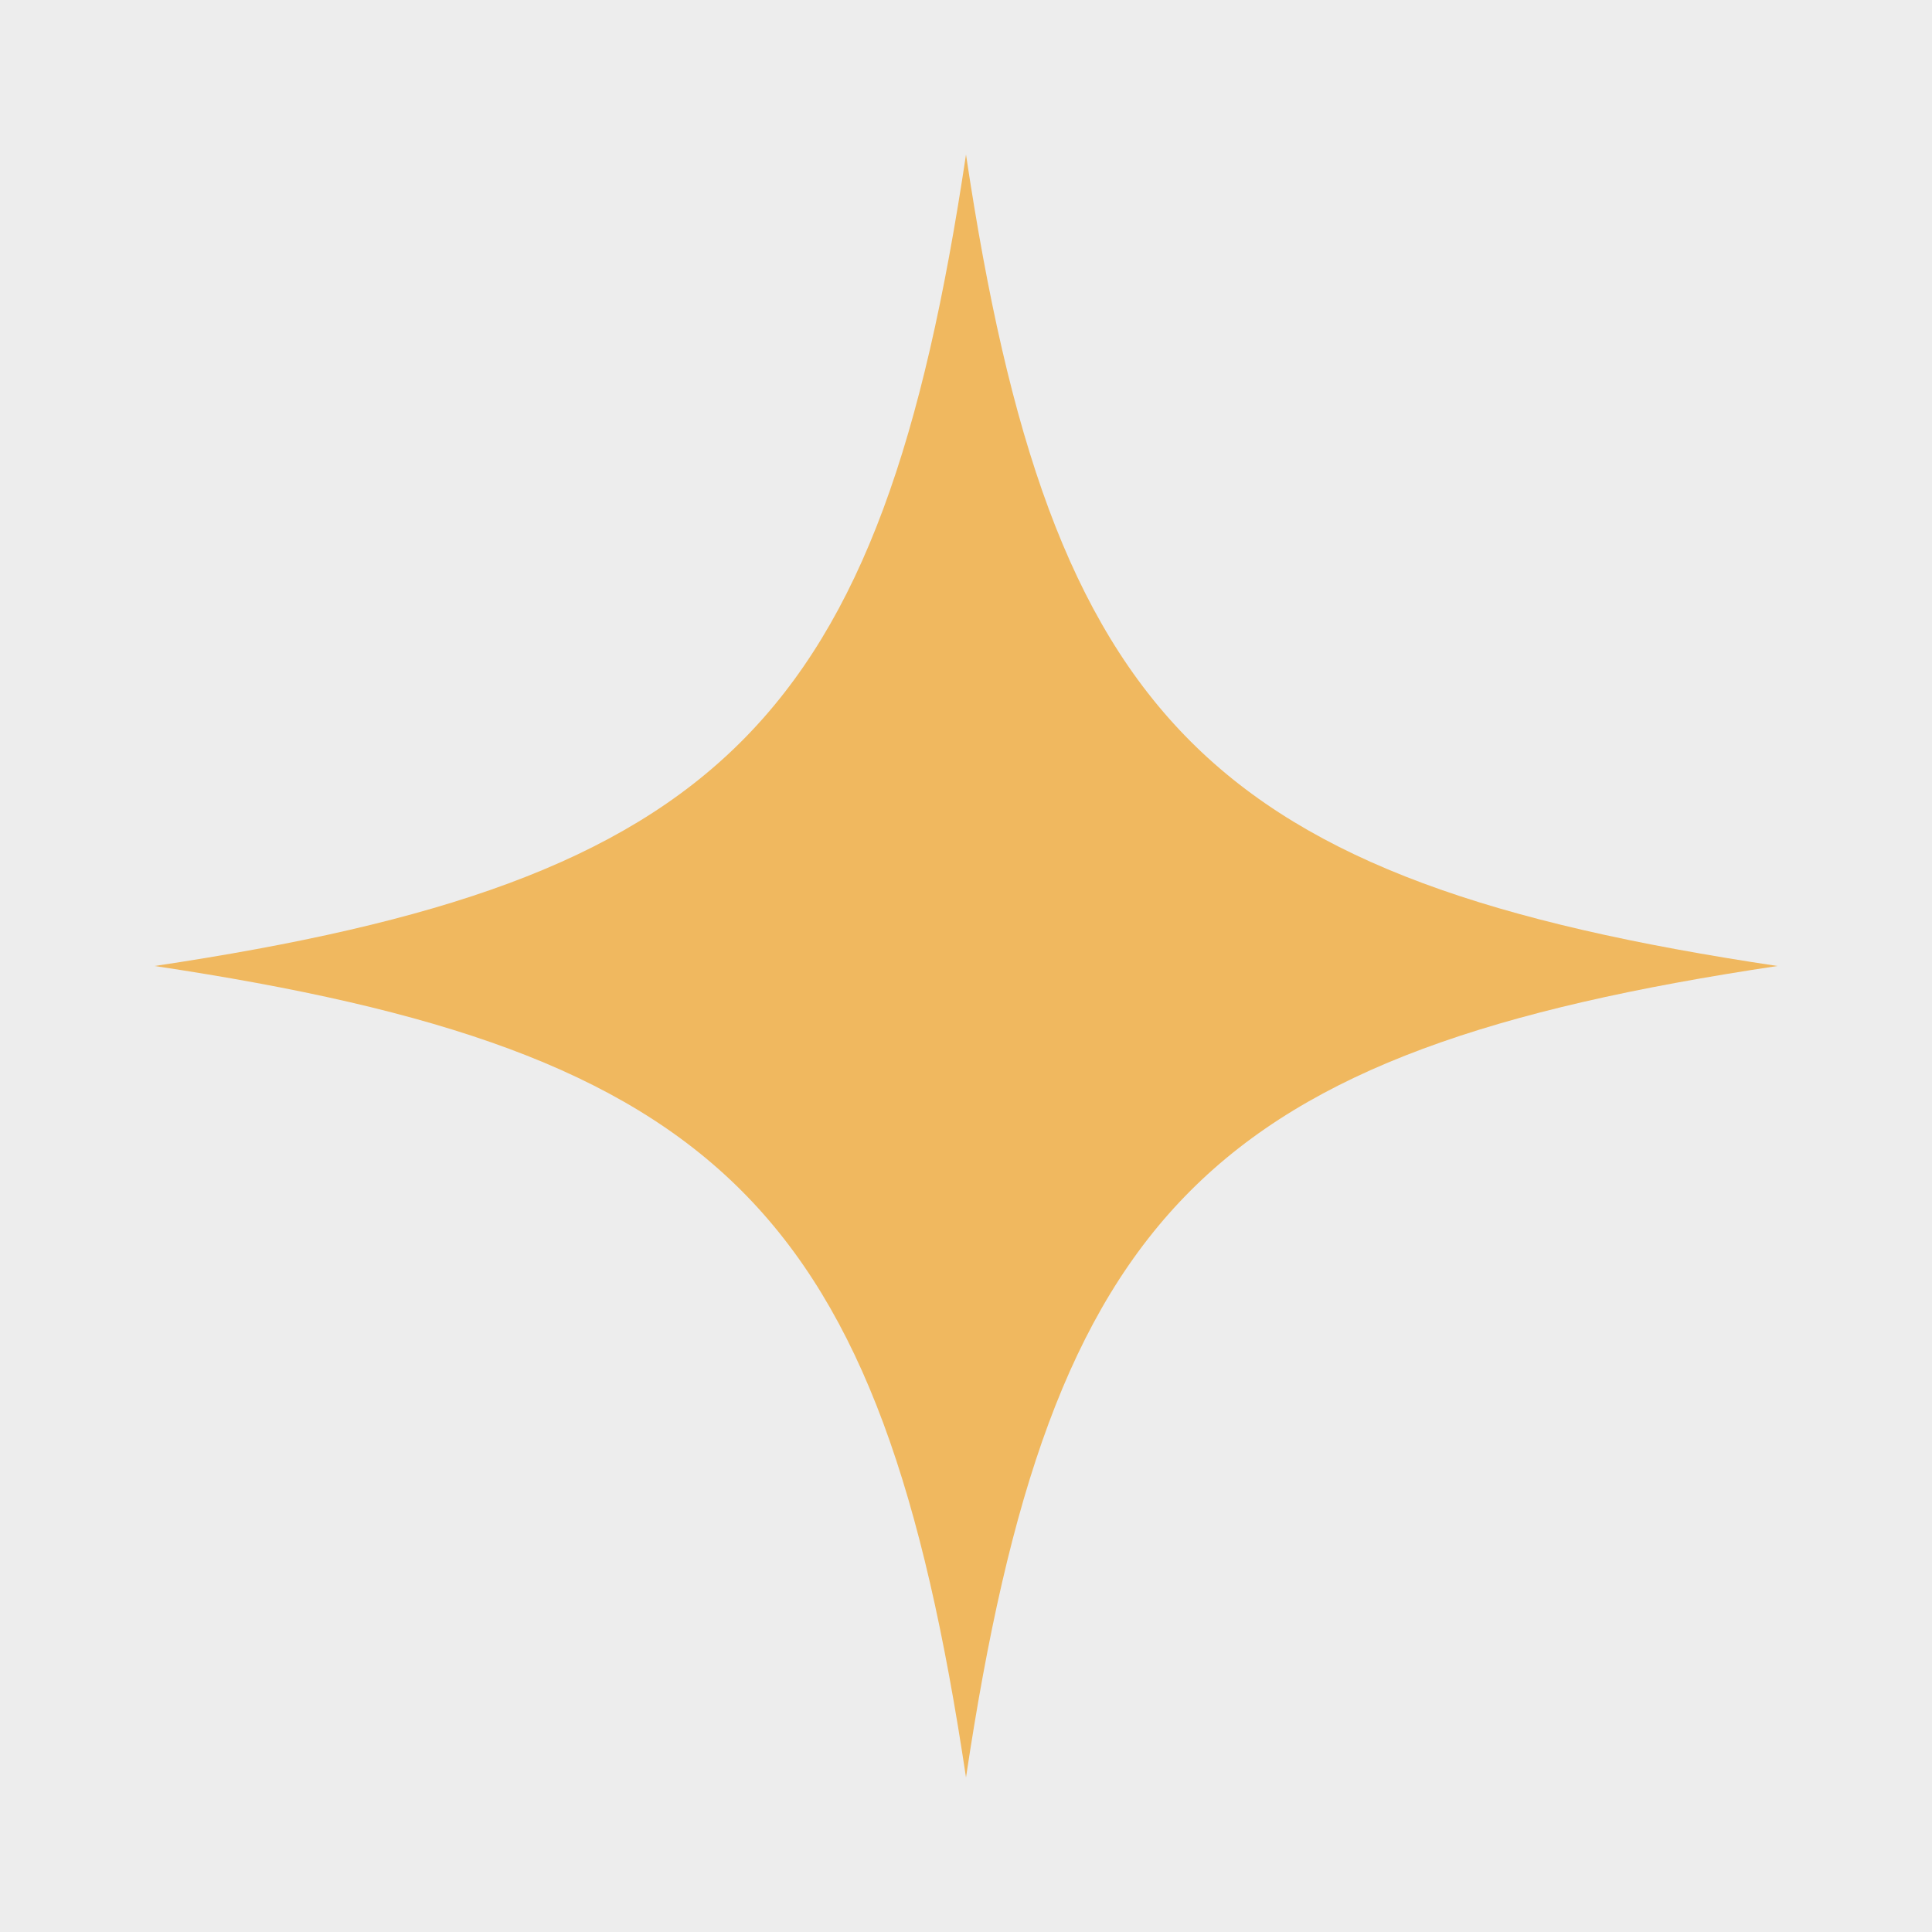
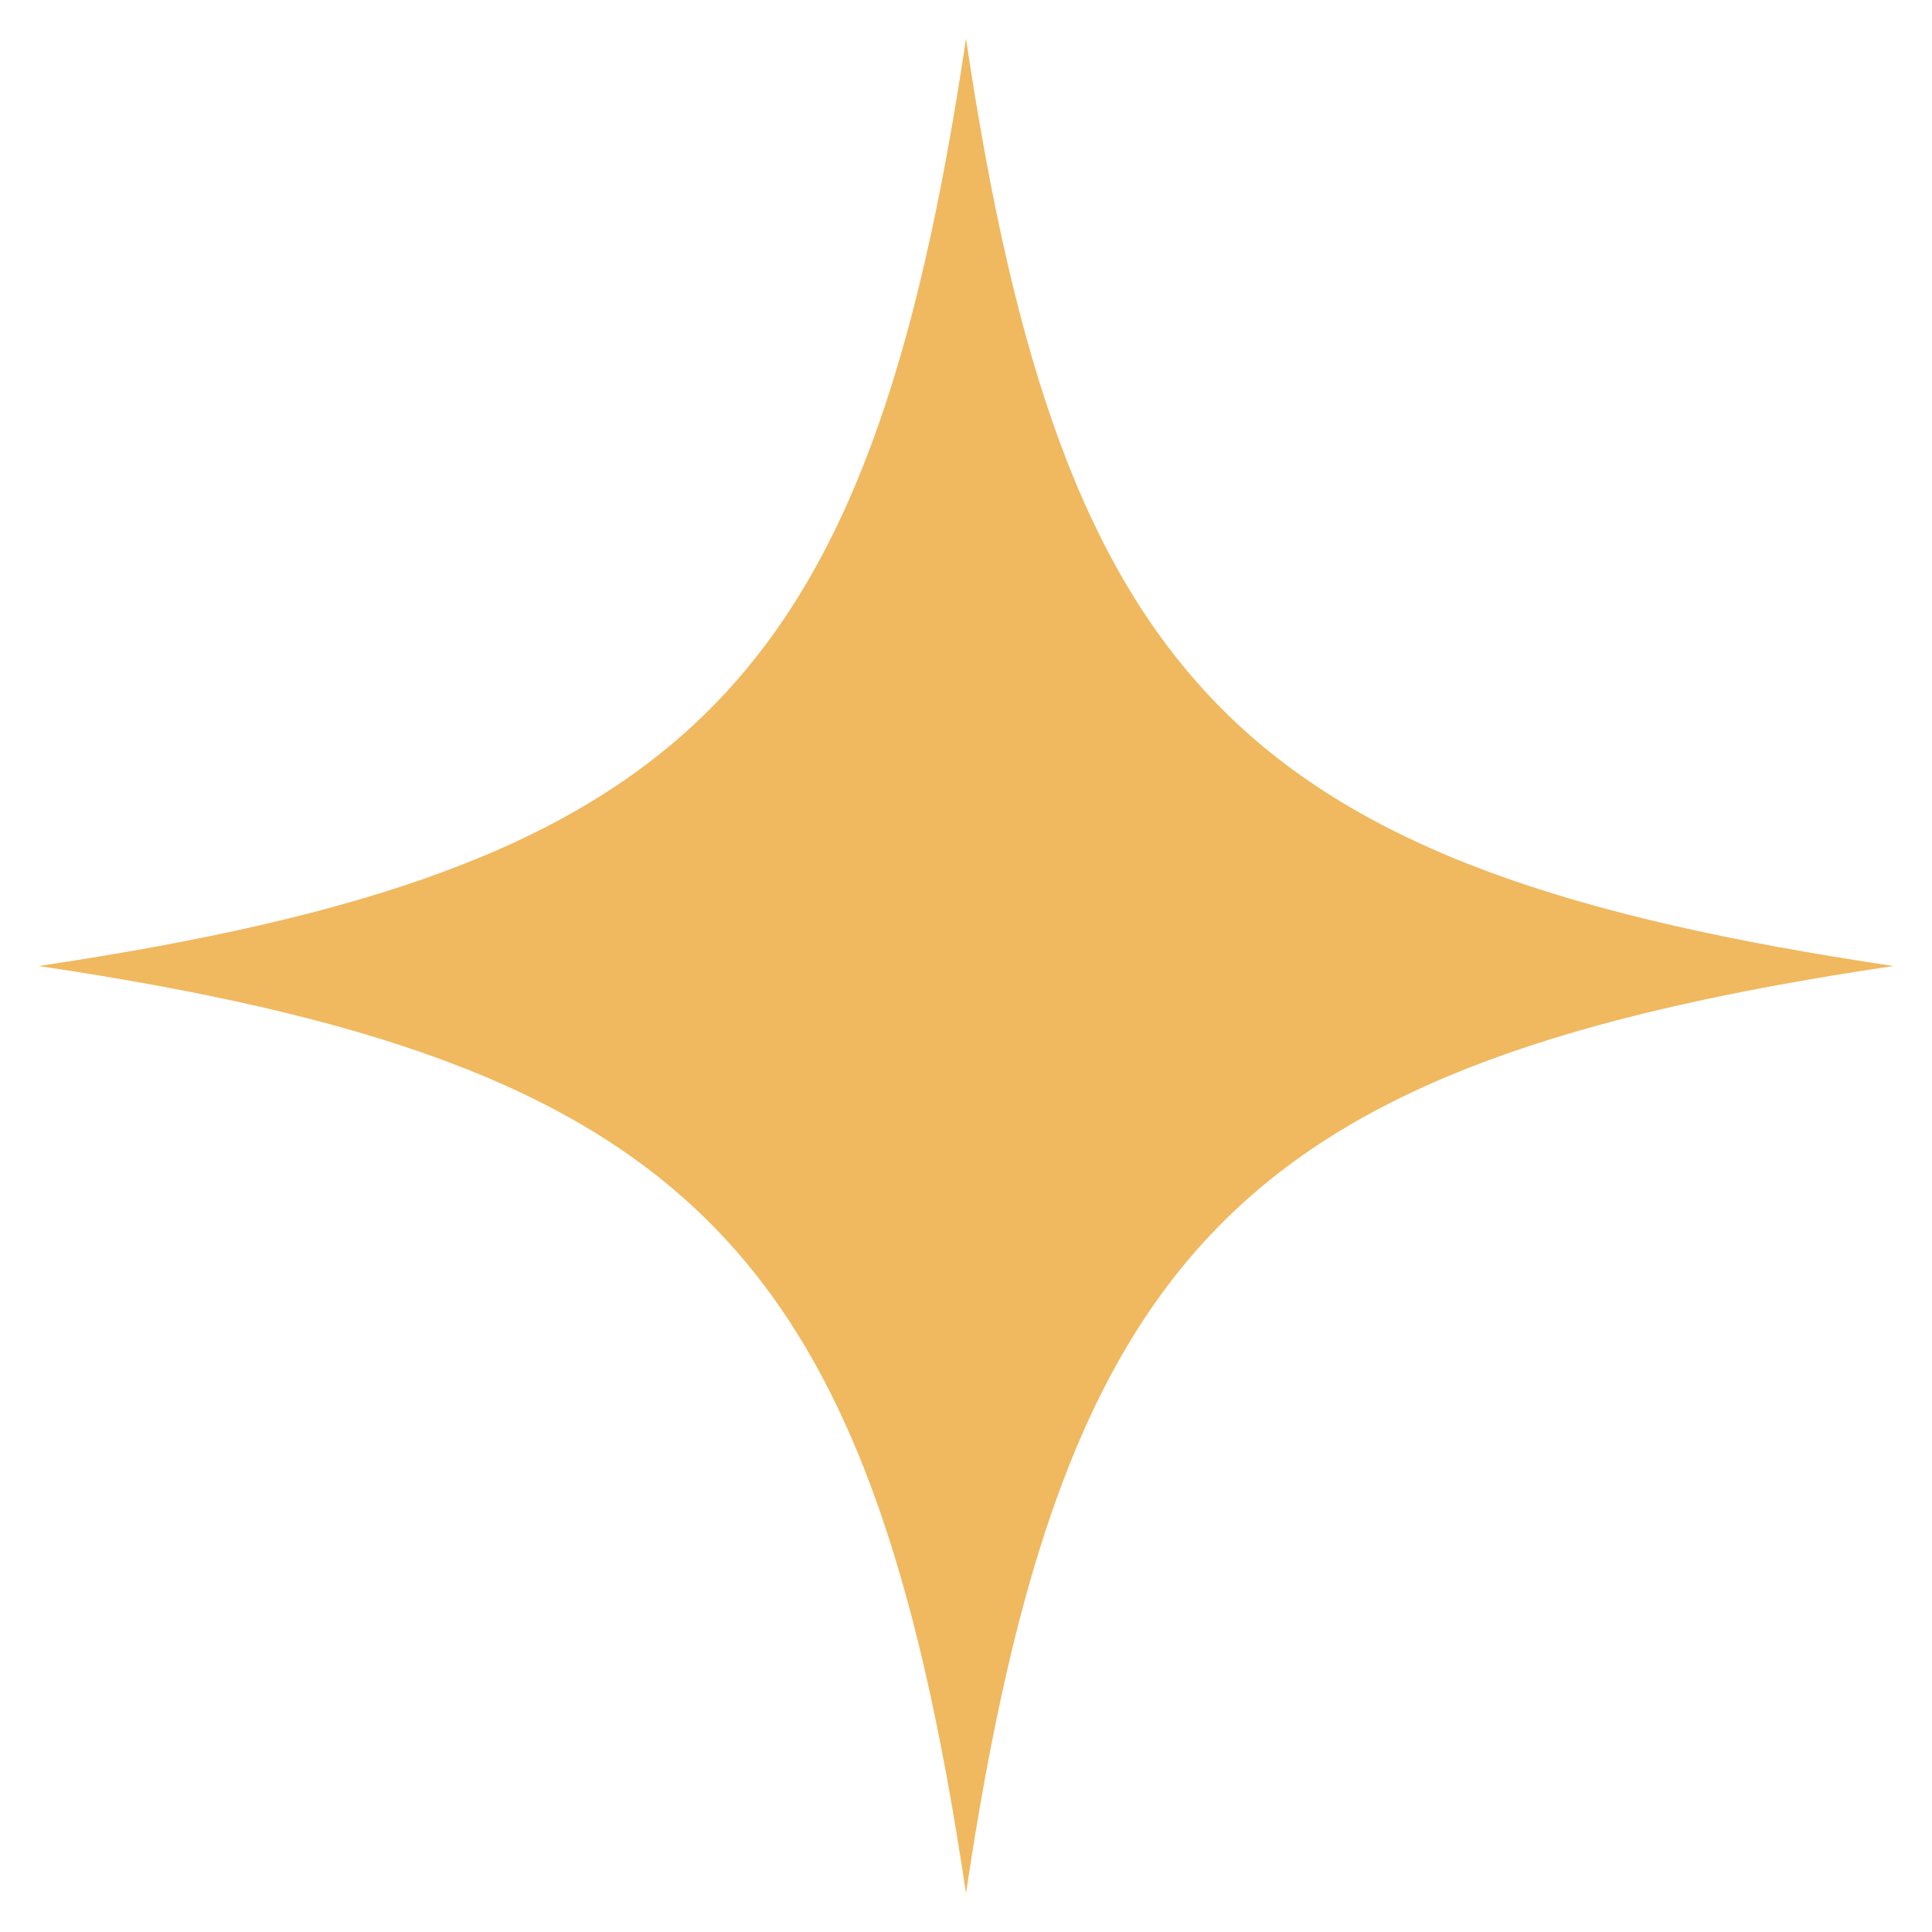
<svg xmlns="http://www.w3.org/2000/svg" viewBox="-50 -50 100 100">
-   <rect x="-50" y="-50" width="100" height="100" fill="#EDEDED" />
-   <path d="M 0 -42 C 4.4 -12.6 12.6 -4.4 42 0 C 12.6 4.4 4.4 12.6 0 42 C -4.4 12.6 -12.6 4.4 -42 0 C -12.6 -4.4 -4.4 -12.6 0 -42 Z" fill="#F0B85F" />
+   <path d="M 0 -48 C 5 -14.4 14.4 -5 48 0 C 14.4 5 5 14.4 0 48 C -5 14.4 -14.4 5 -48 0 C -14.4 -5 -5 -14.4 0 -48 Z" fill="#F0B85F" />
</svg>
